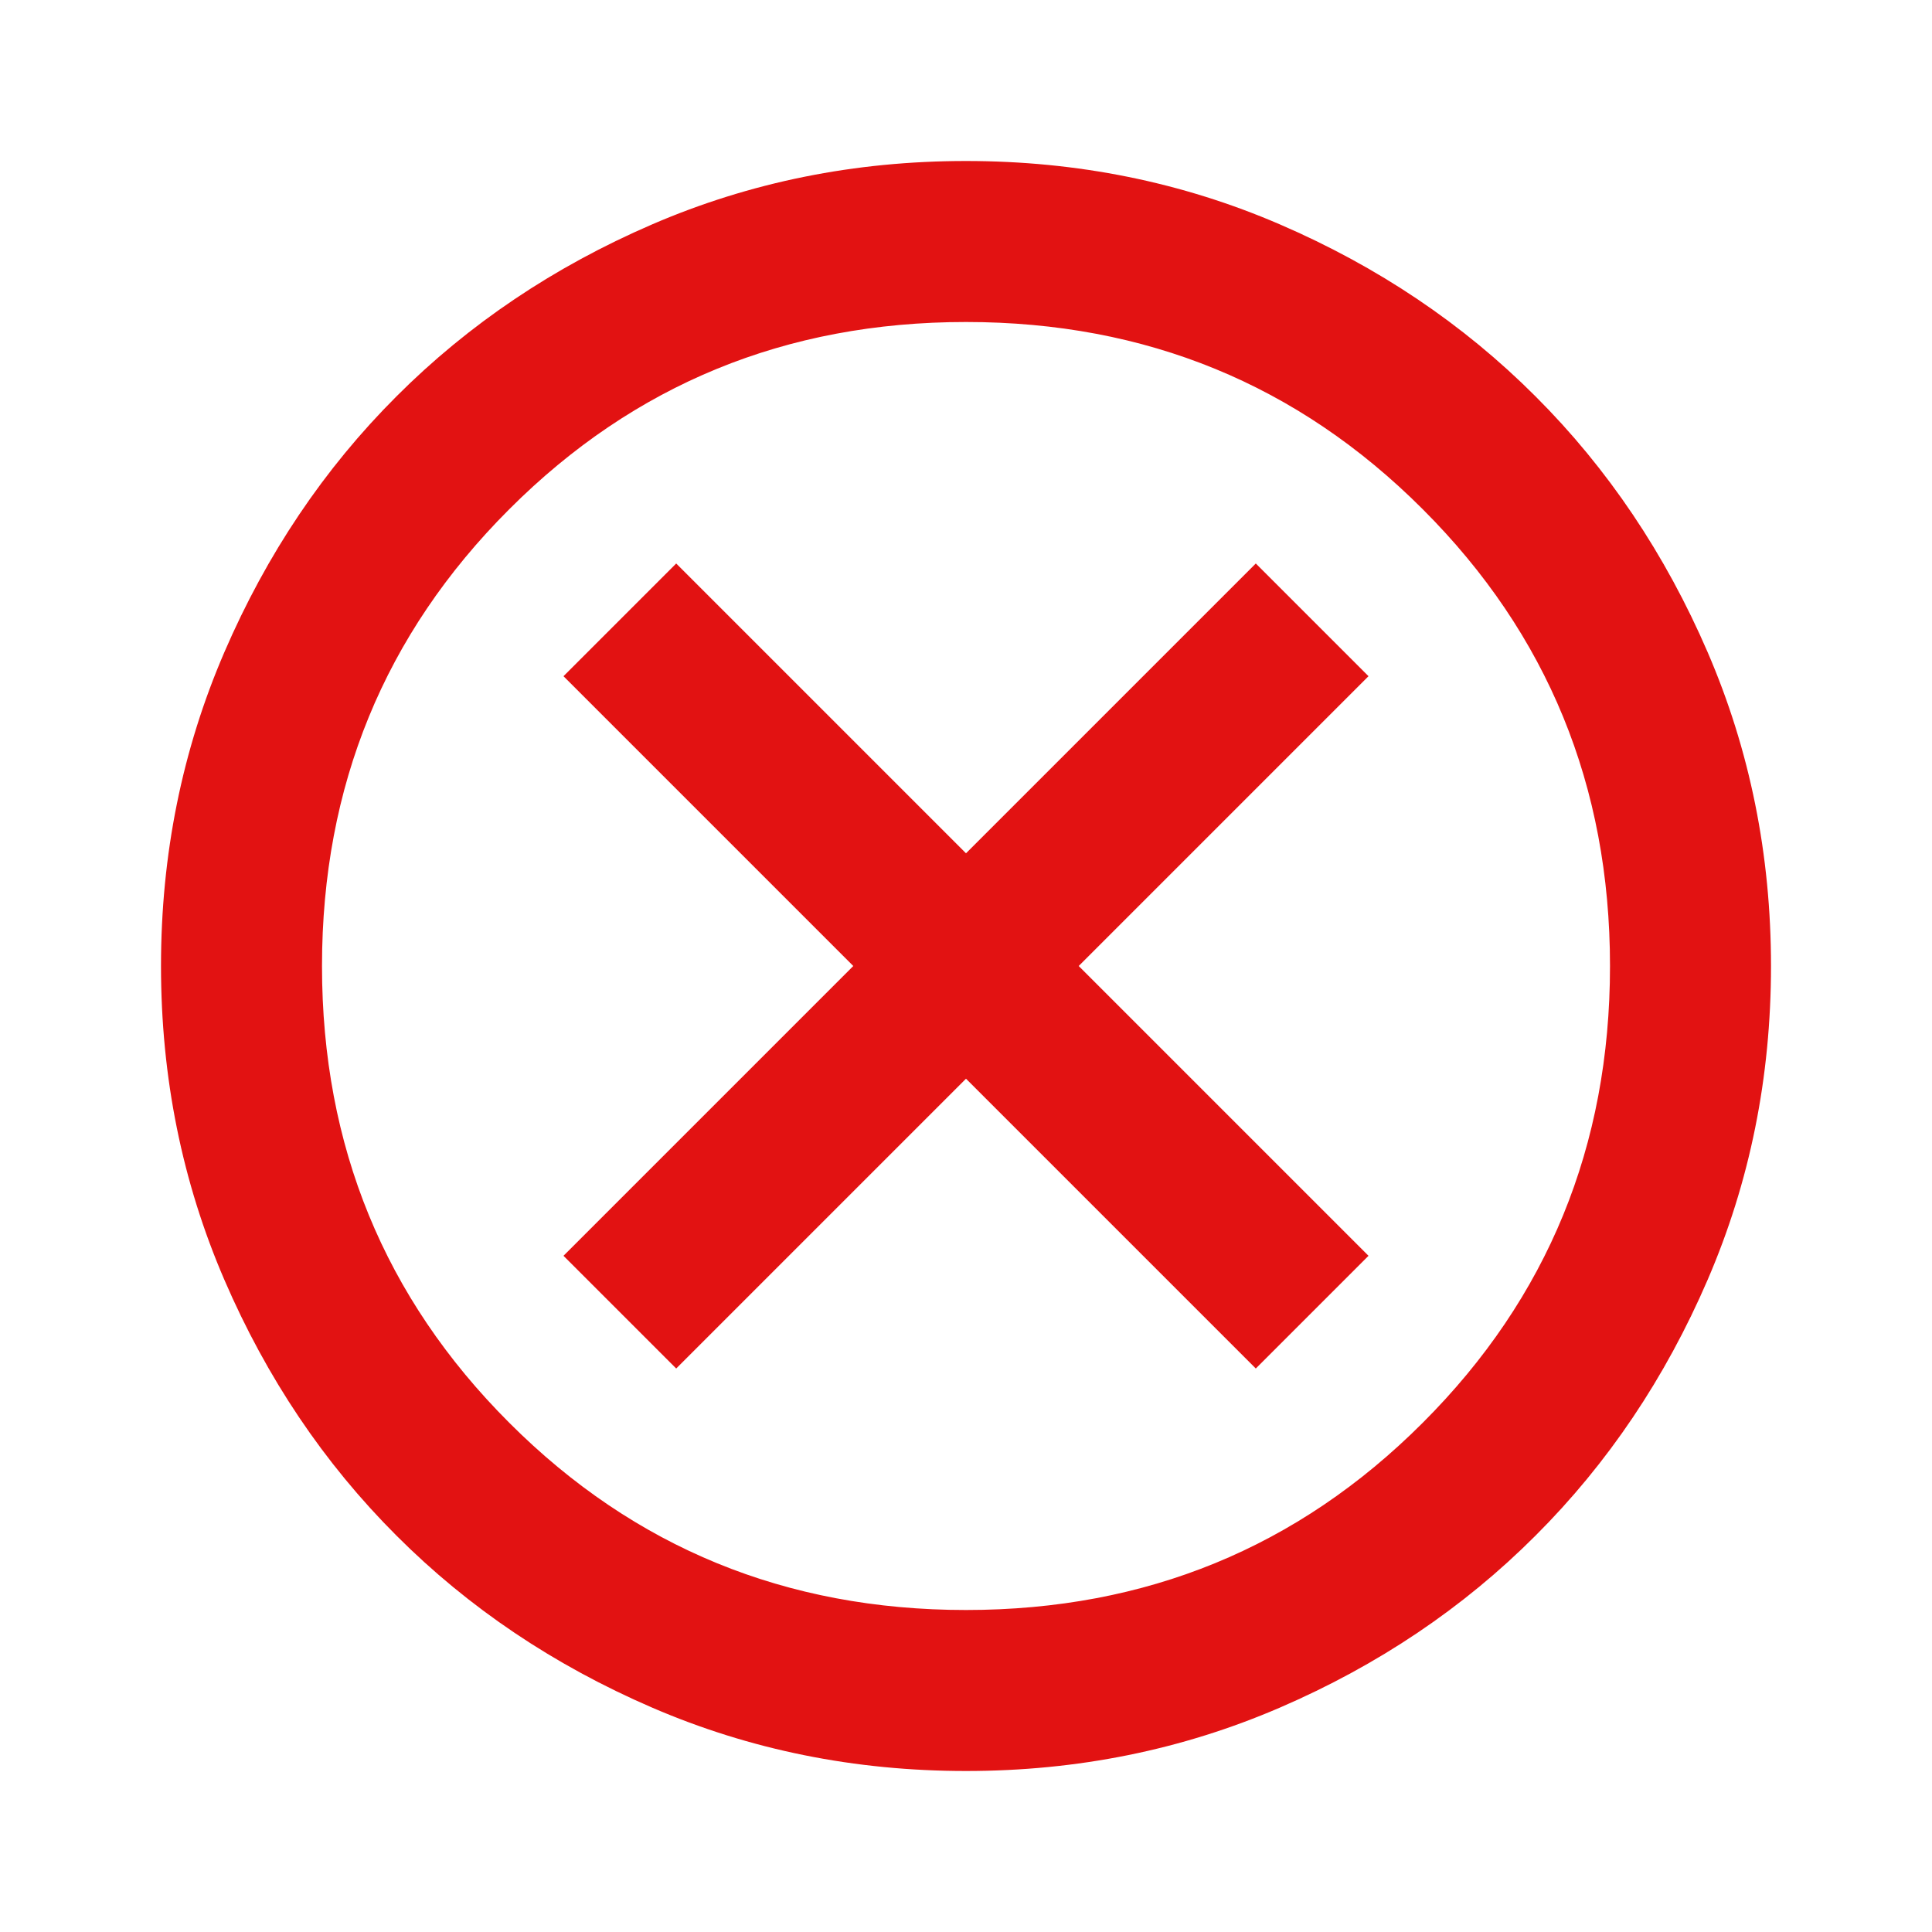
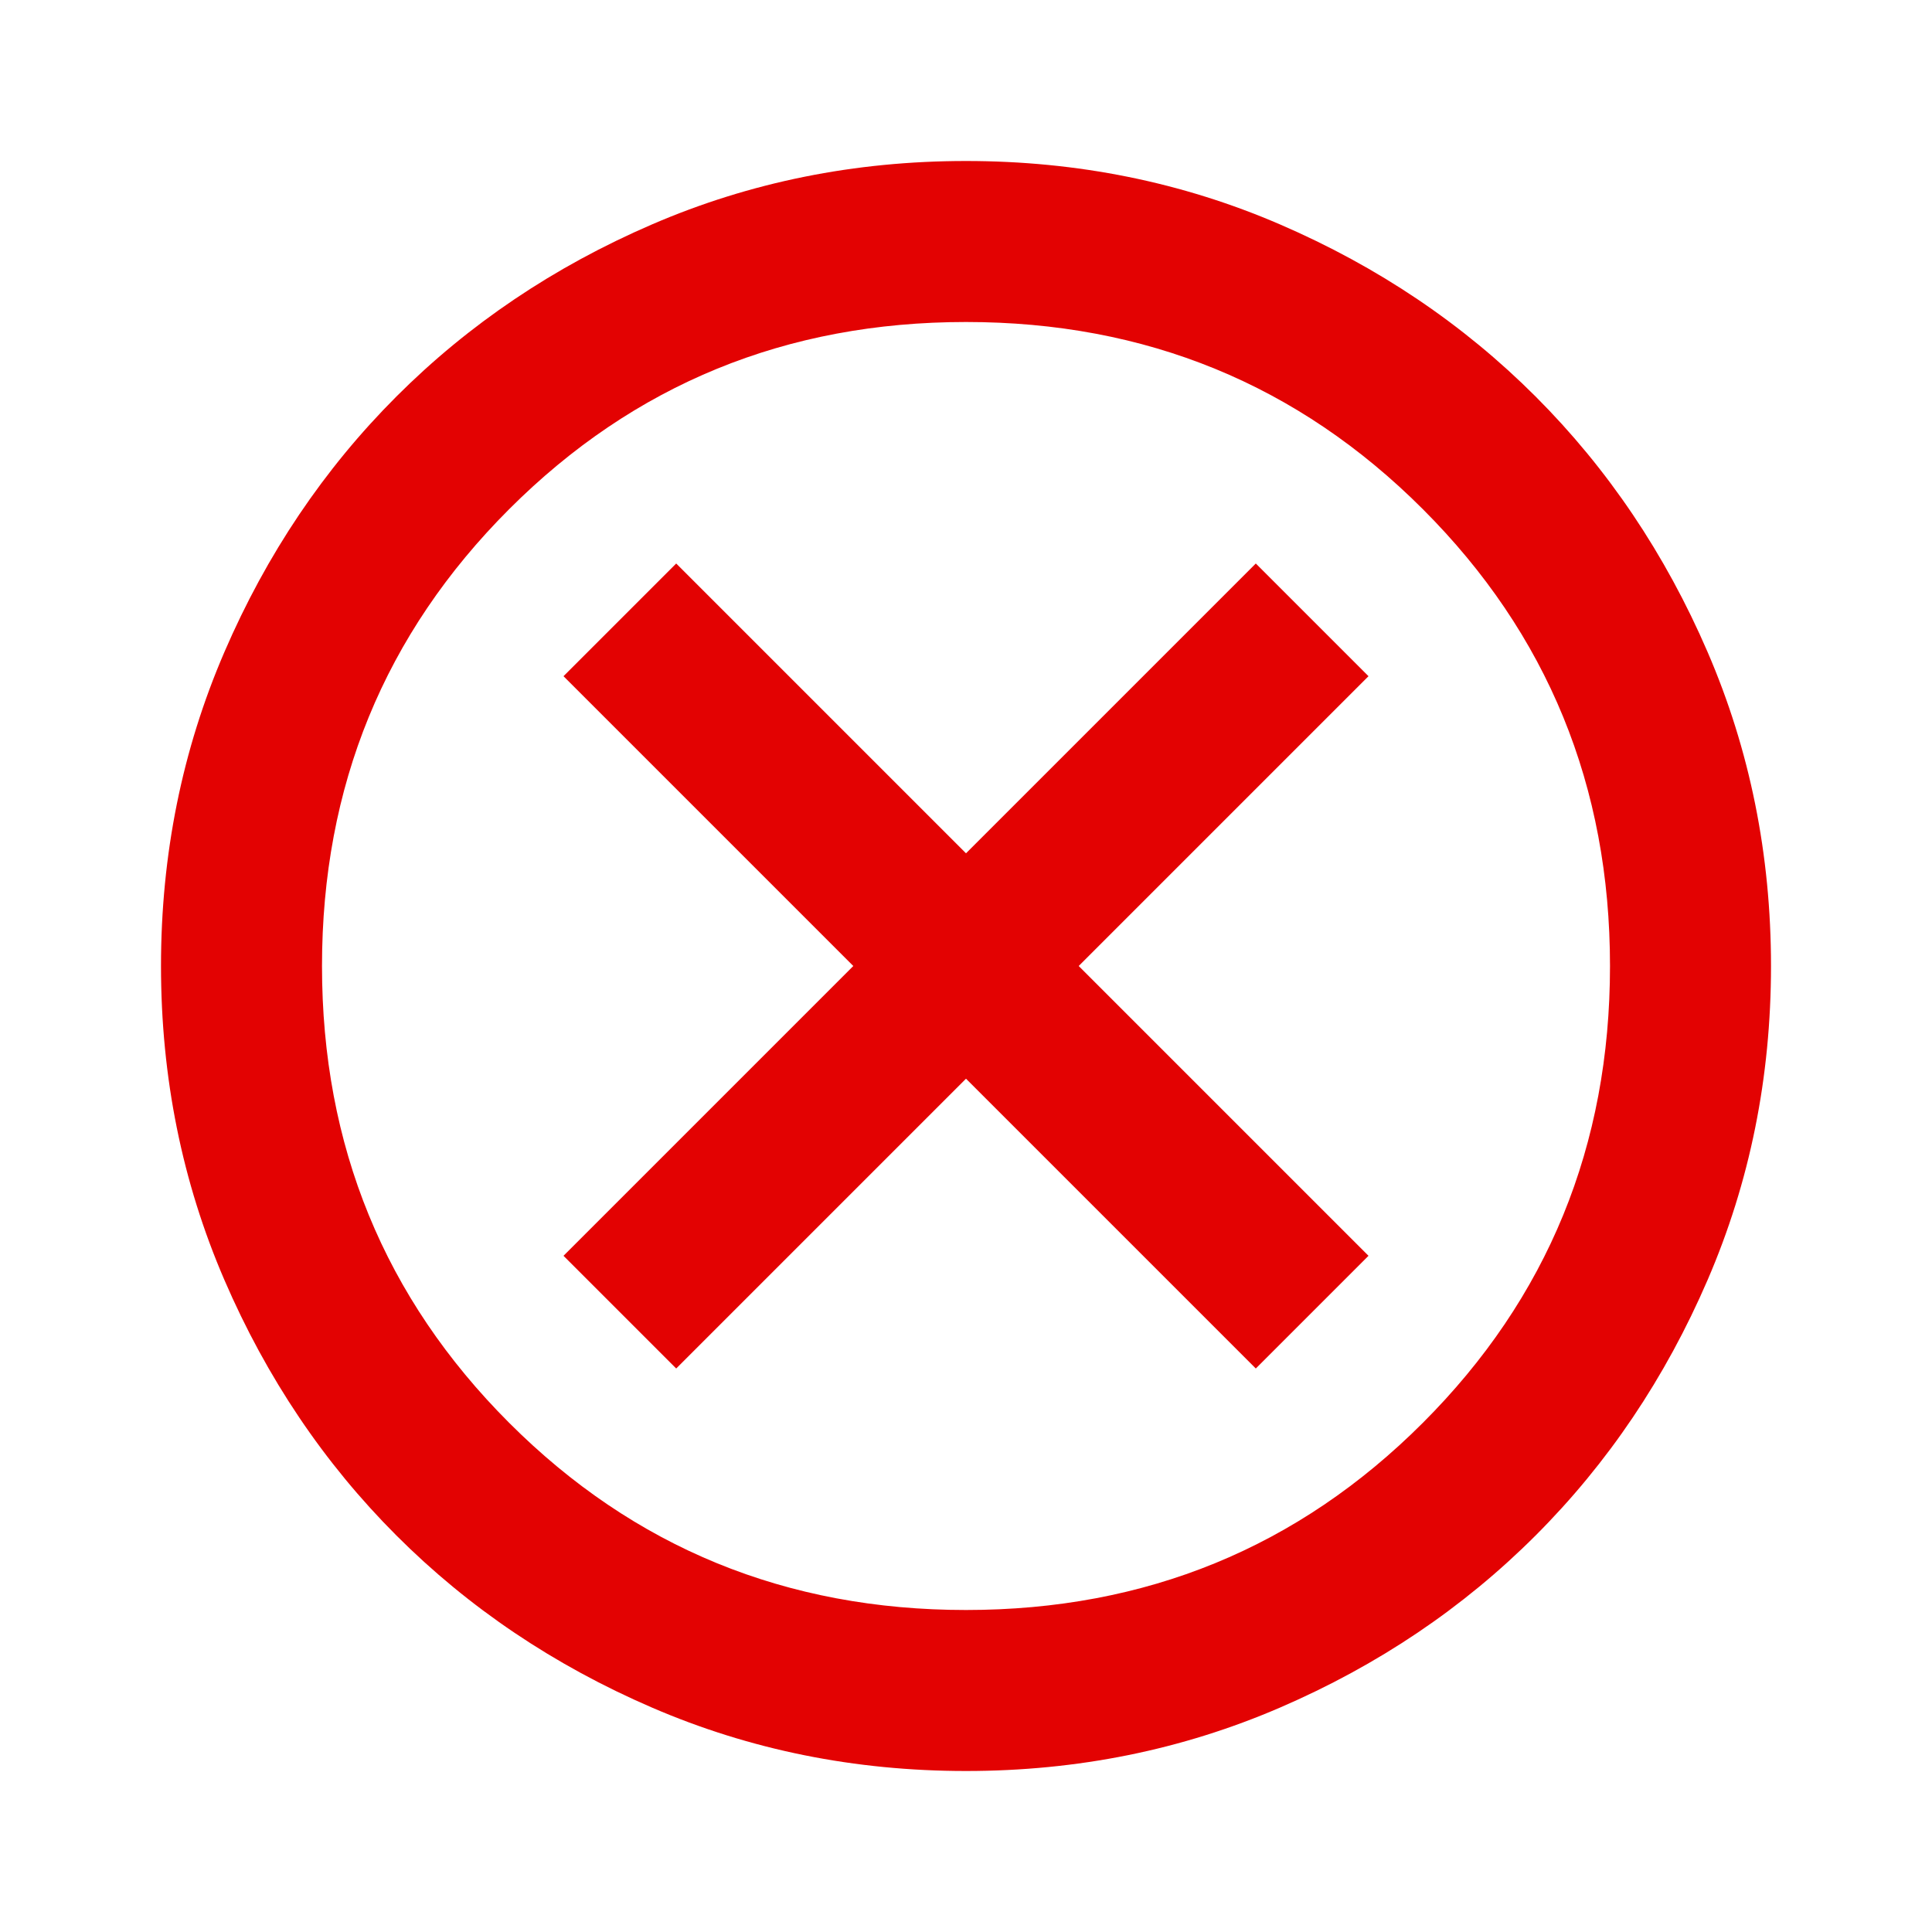
- <svg xmlns="http://www.w3.org/2000/svg" width="18" height="18" viewBox="0 0 18 18" fill="none">
-   <path d="M9 2C9.972 2 10.879 2.184 11.727 2.55C12.584 2.92 13.325 3.418 13.953 4.047C14.582 4.675 15.08 5.417 15.45 6.273C15.816 7.121 16 8.028 16 9C16 9.972 15.816 10.879 15.45 11.727C15.08 12.584 14.582 13.325 13.953 13.953C13.325 14.582 12.584 15.08 11.727 15.45C10.879 15.816 9.972 16 9 16C8.028 16 7.121 15.816 6.273 15.45C5.417 15.08 4.675 14.582 4.047 13.953C3.418 13.325 2.92 12.584 2.55 11.727C2.184 10.879 2 9.972 2 9C2 8.028 2.184 7.121 2.55 6.273C2.92 5.417 3.418 4.675 4.047 4.047C4.675 3.418 5.417 2.92 6.273 2.55C7.121 2.184 8.028 2 9 2ZM9 2.5C7.195 2.5 5.649 3.132 4.391 4.391C3.132 5.649 2.5 7.195 2.5 9C2.5 10.805 3.132 12.351 4.391 13.609C5.649 14.868 7.195 15.5 9 15.5C10.805 15.5 12.351 14.868 13.609 13.609C14.868 12.351 15.5 10.805 15.5 9C15.5 7.195 14.868 5.649 13.609 4.391C12.351 3.132 10.805 2.5 9 2.5ZM12.043 6.3L9.343 9L12.043 11.7L11.7 12.043L9 9.343L6.3 12.043L5.957 11.7L8.657 9L5.957 6.3L6.3 5.957L9 8.657L11.7 5.957L12.043 6.3Z" fill="#E21212" stroke="#E21212" />
+ <svg xmlns="http://www.w3.org/2000/svg" height="24px" viewBox="0 -960 960 960" width="24px" fill="#e30202">
+   <path d="m336-280 144-144 144 144 56-56-144-144 144-144-56-56-144 144-144-144-56 56 144 144-144 144 56 56ZM480-80q-83 0-156-31.5T197-197q-54-54-85.5-127T80-480q0-83 31.5-156T197-763q54-54 127-85.5T480-880q83 0 156 31.5T763-763q54 54 85.5 127T880-480q0 83-31.5 156T763-197q-54 54-127 85.5T480-80Zm0-80q134 0 227-93t93-227q0-134-93-227t-227-93q-134 0-227 93t-93 227q0 134 93 227t227 93Zm0-320Z" />
</svg>
